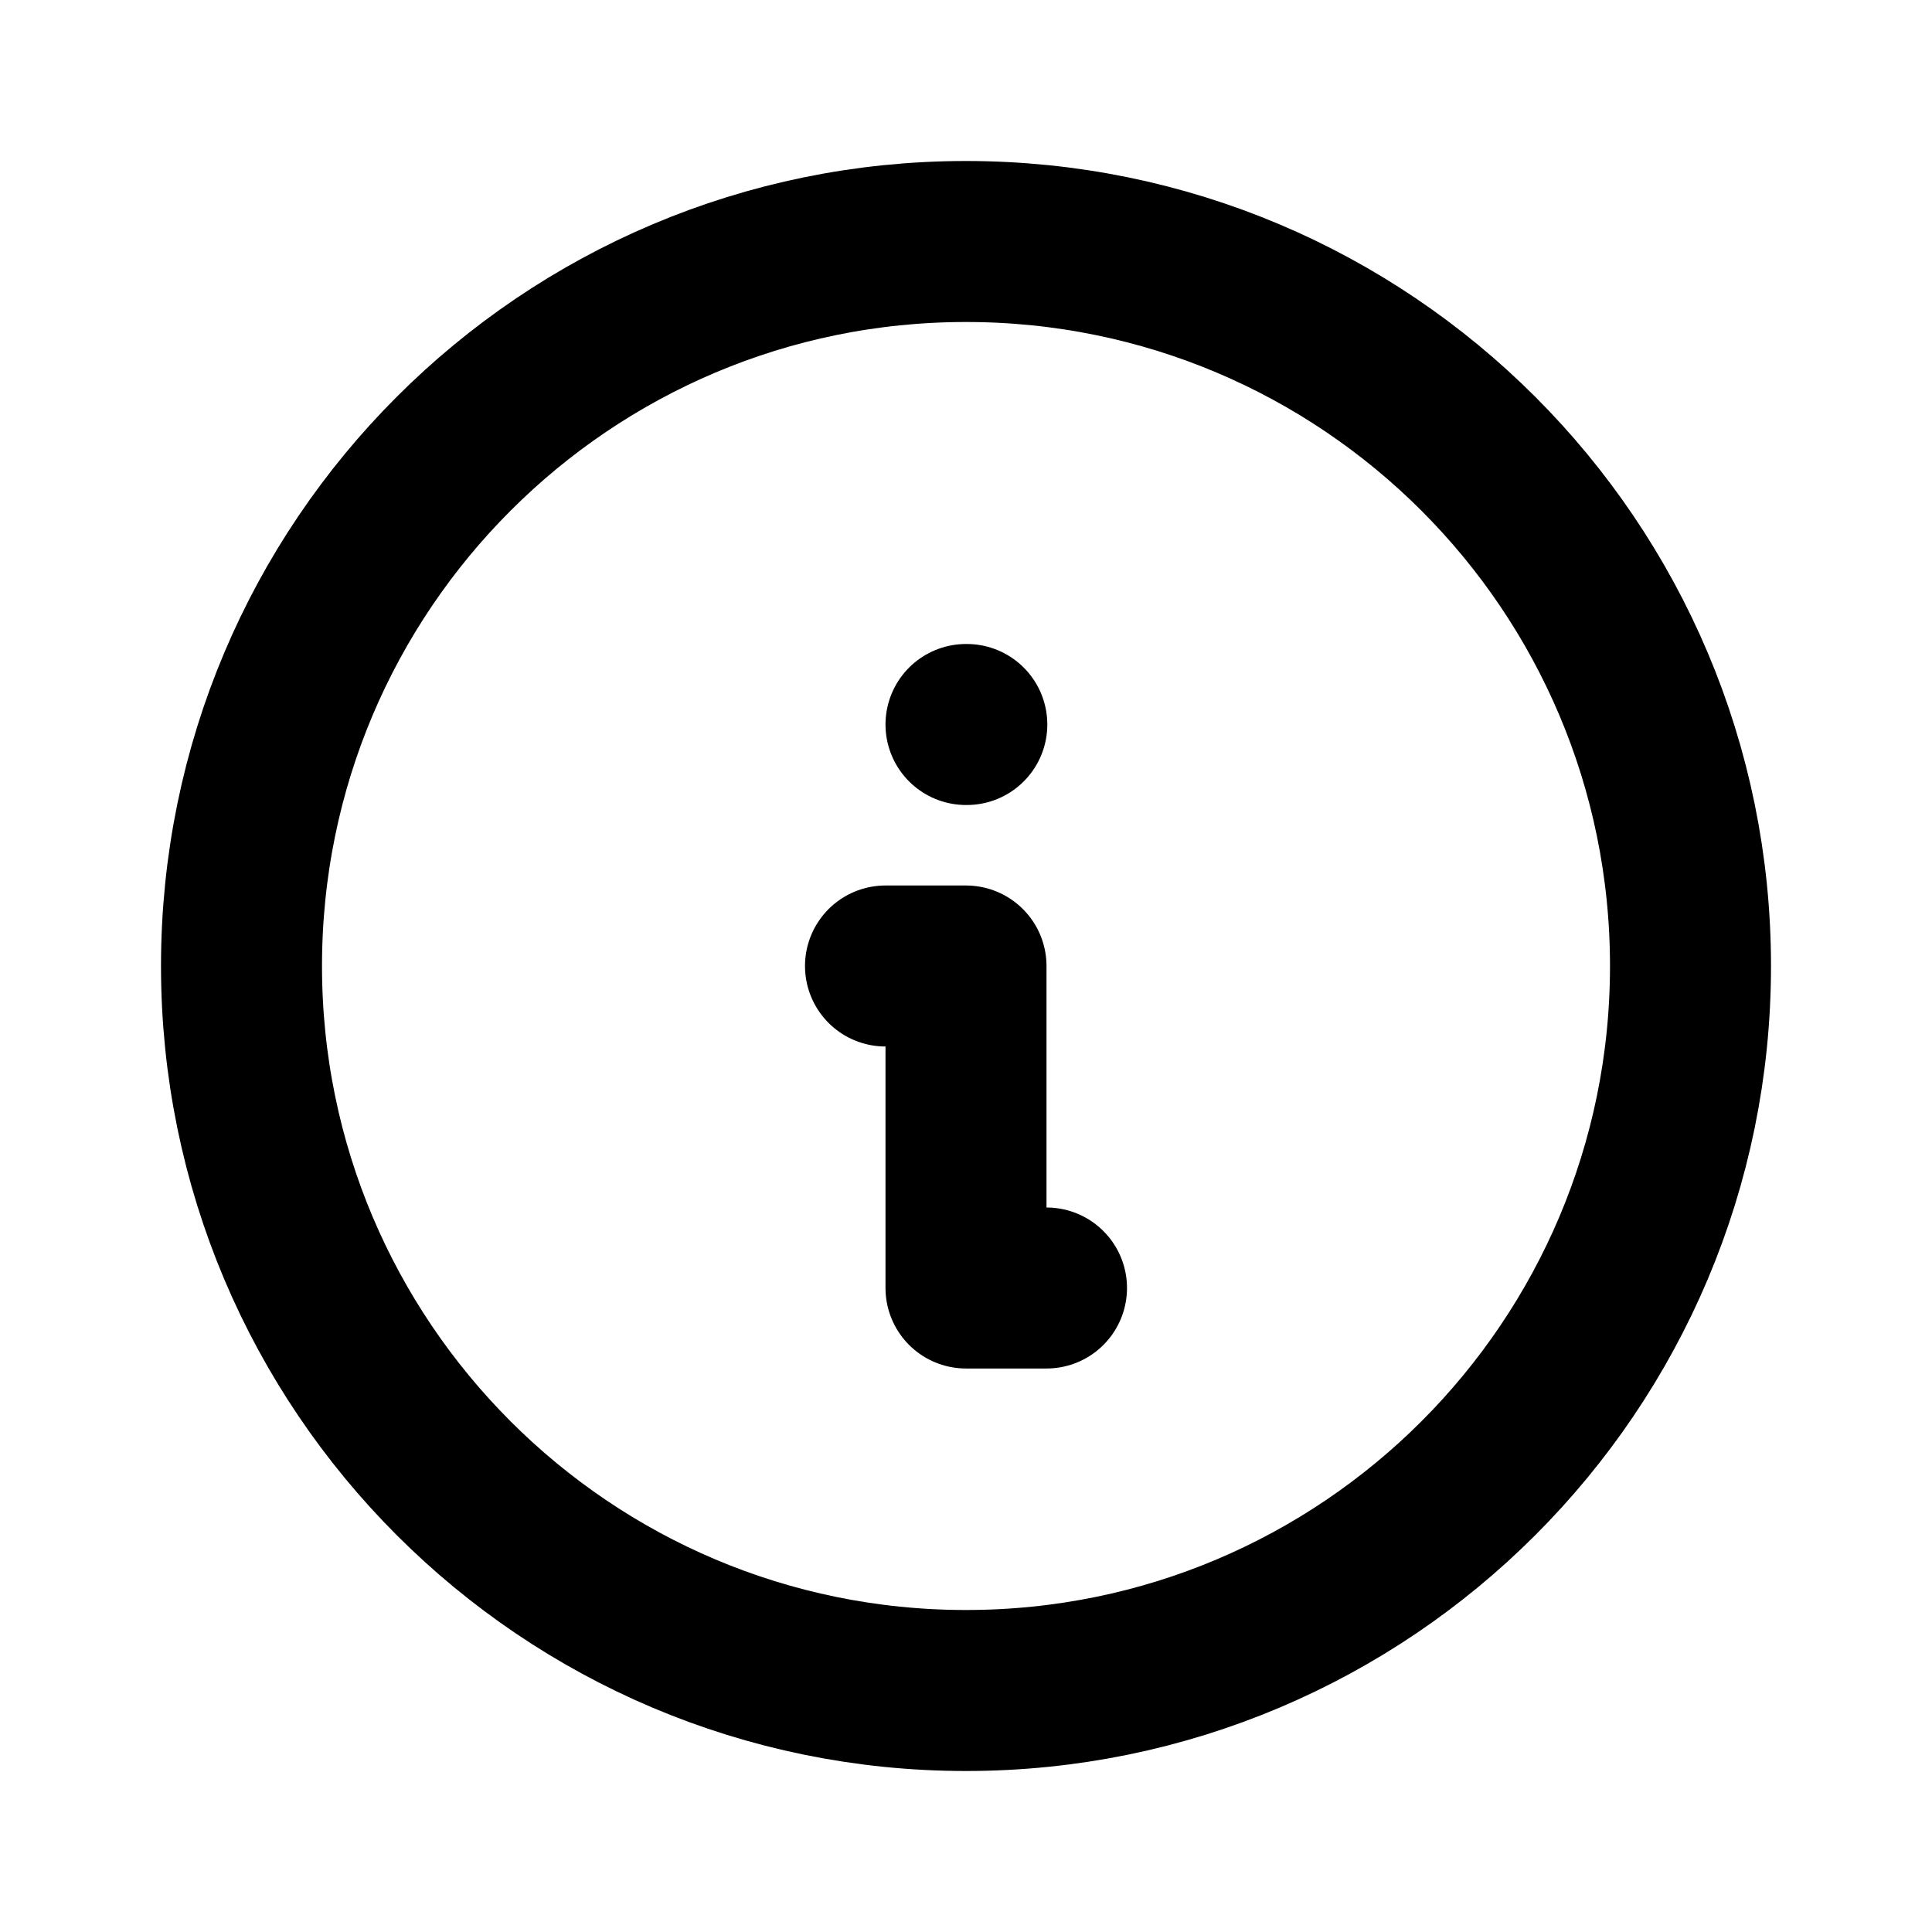
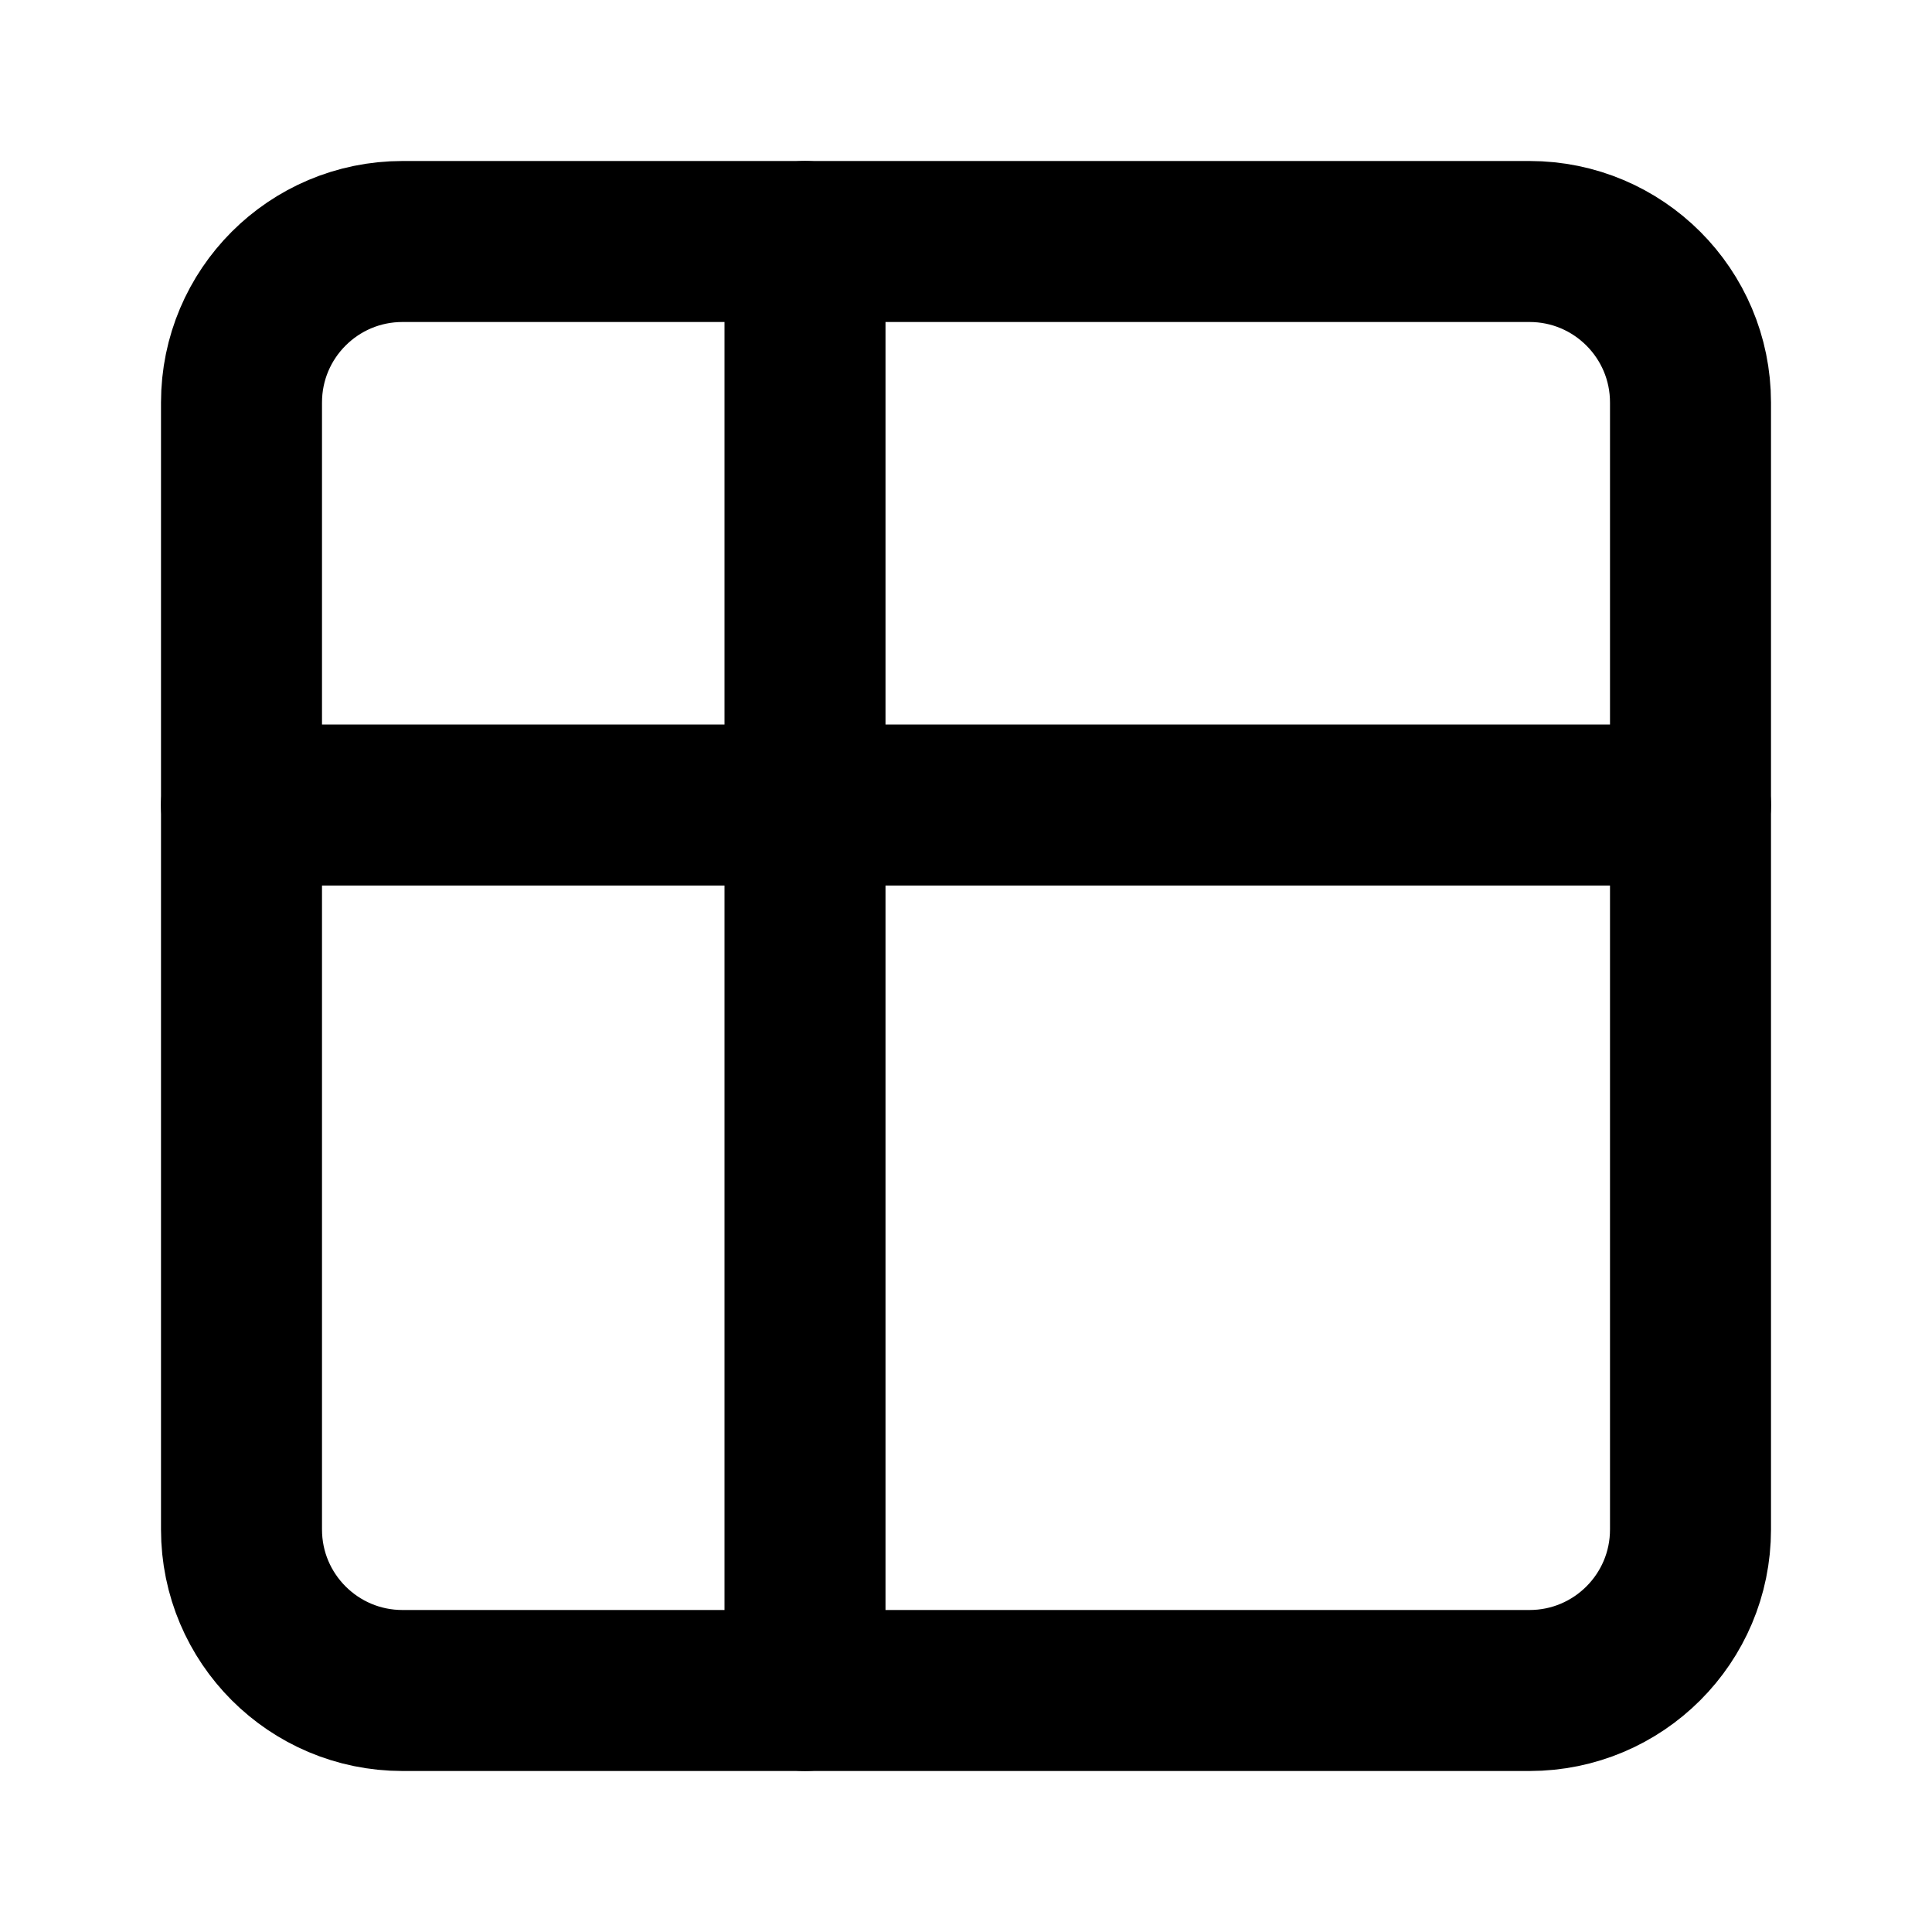
- <svg xmlns="http://www.w3.org/2000/svg" width="24" height="24" viewBox="0 0 24 24" fill="none" stroke="currentColor" stroke-width="2" stroke-linecap="round" stroke-linejoin="round" class="icon icon-tabler icons-tabler-outline icon-tabler-info-circle">
+ <svg xmlns="http://www.w3.org/2000/svg" width="24" height="24" viewBox="0 0 24 24" fill="none" stroke="currentColor" stroke-width="2" stroke-linecap="round" stroke-linejoin="round" class="icon icon-tabler icons-tabler-outline icon-tabler-table">
  <path stroke="none" d="M0 0h24v24H0z" fill="none" />
-   <path d="M3 12a9 9 0 1 0 18 0a9 9 0 0 0 -18 0" />
-   <path d="M12 9h.01" />
-   <path d="M11 12h1v4h1" />
+   <path d="M3 5a2 2 0 0 1 2 -2h14a2 2 0 0 1 2 2v14a2 2 0 0 1 -2 2h-14a2 2 0 0 1 -2 -2v-14z" />
+   <path d="M3 10h18" />
+   <path d="M10 3v18" />
</svg>
